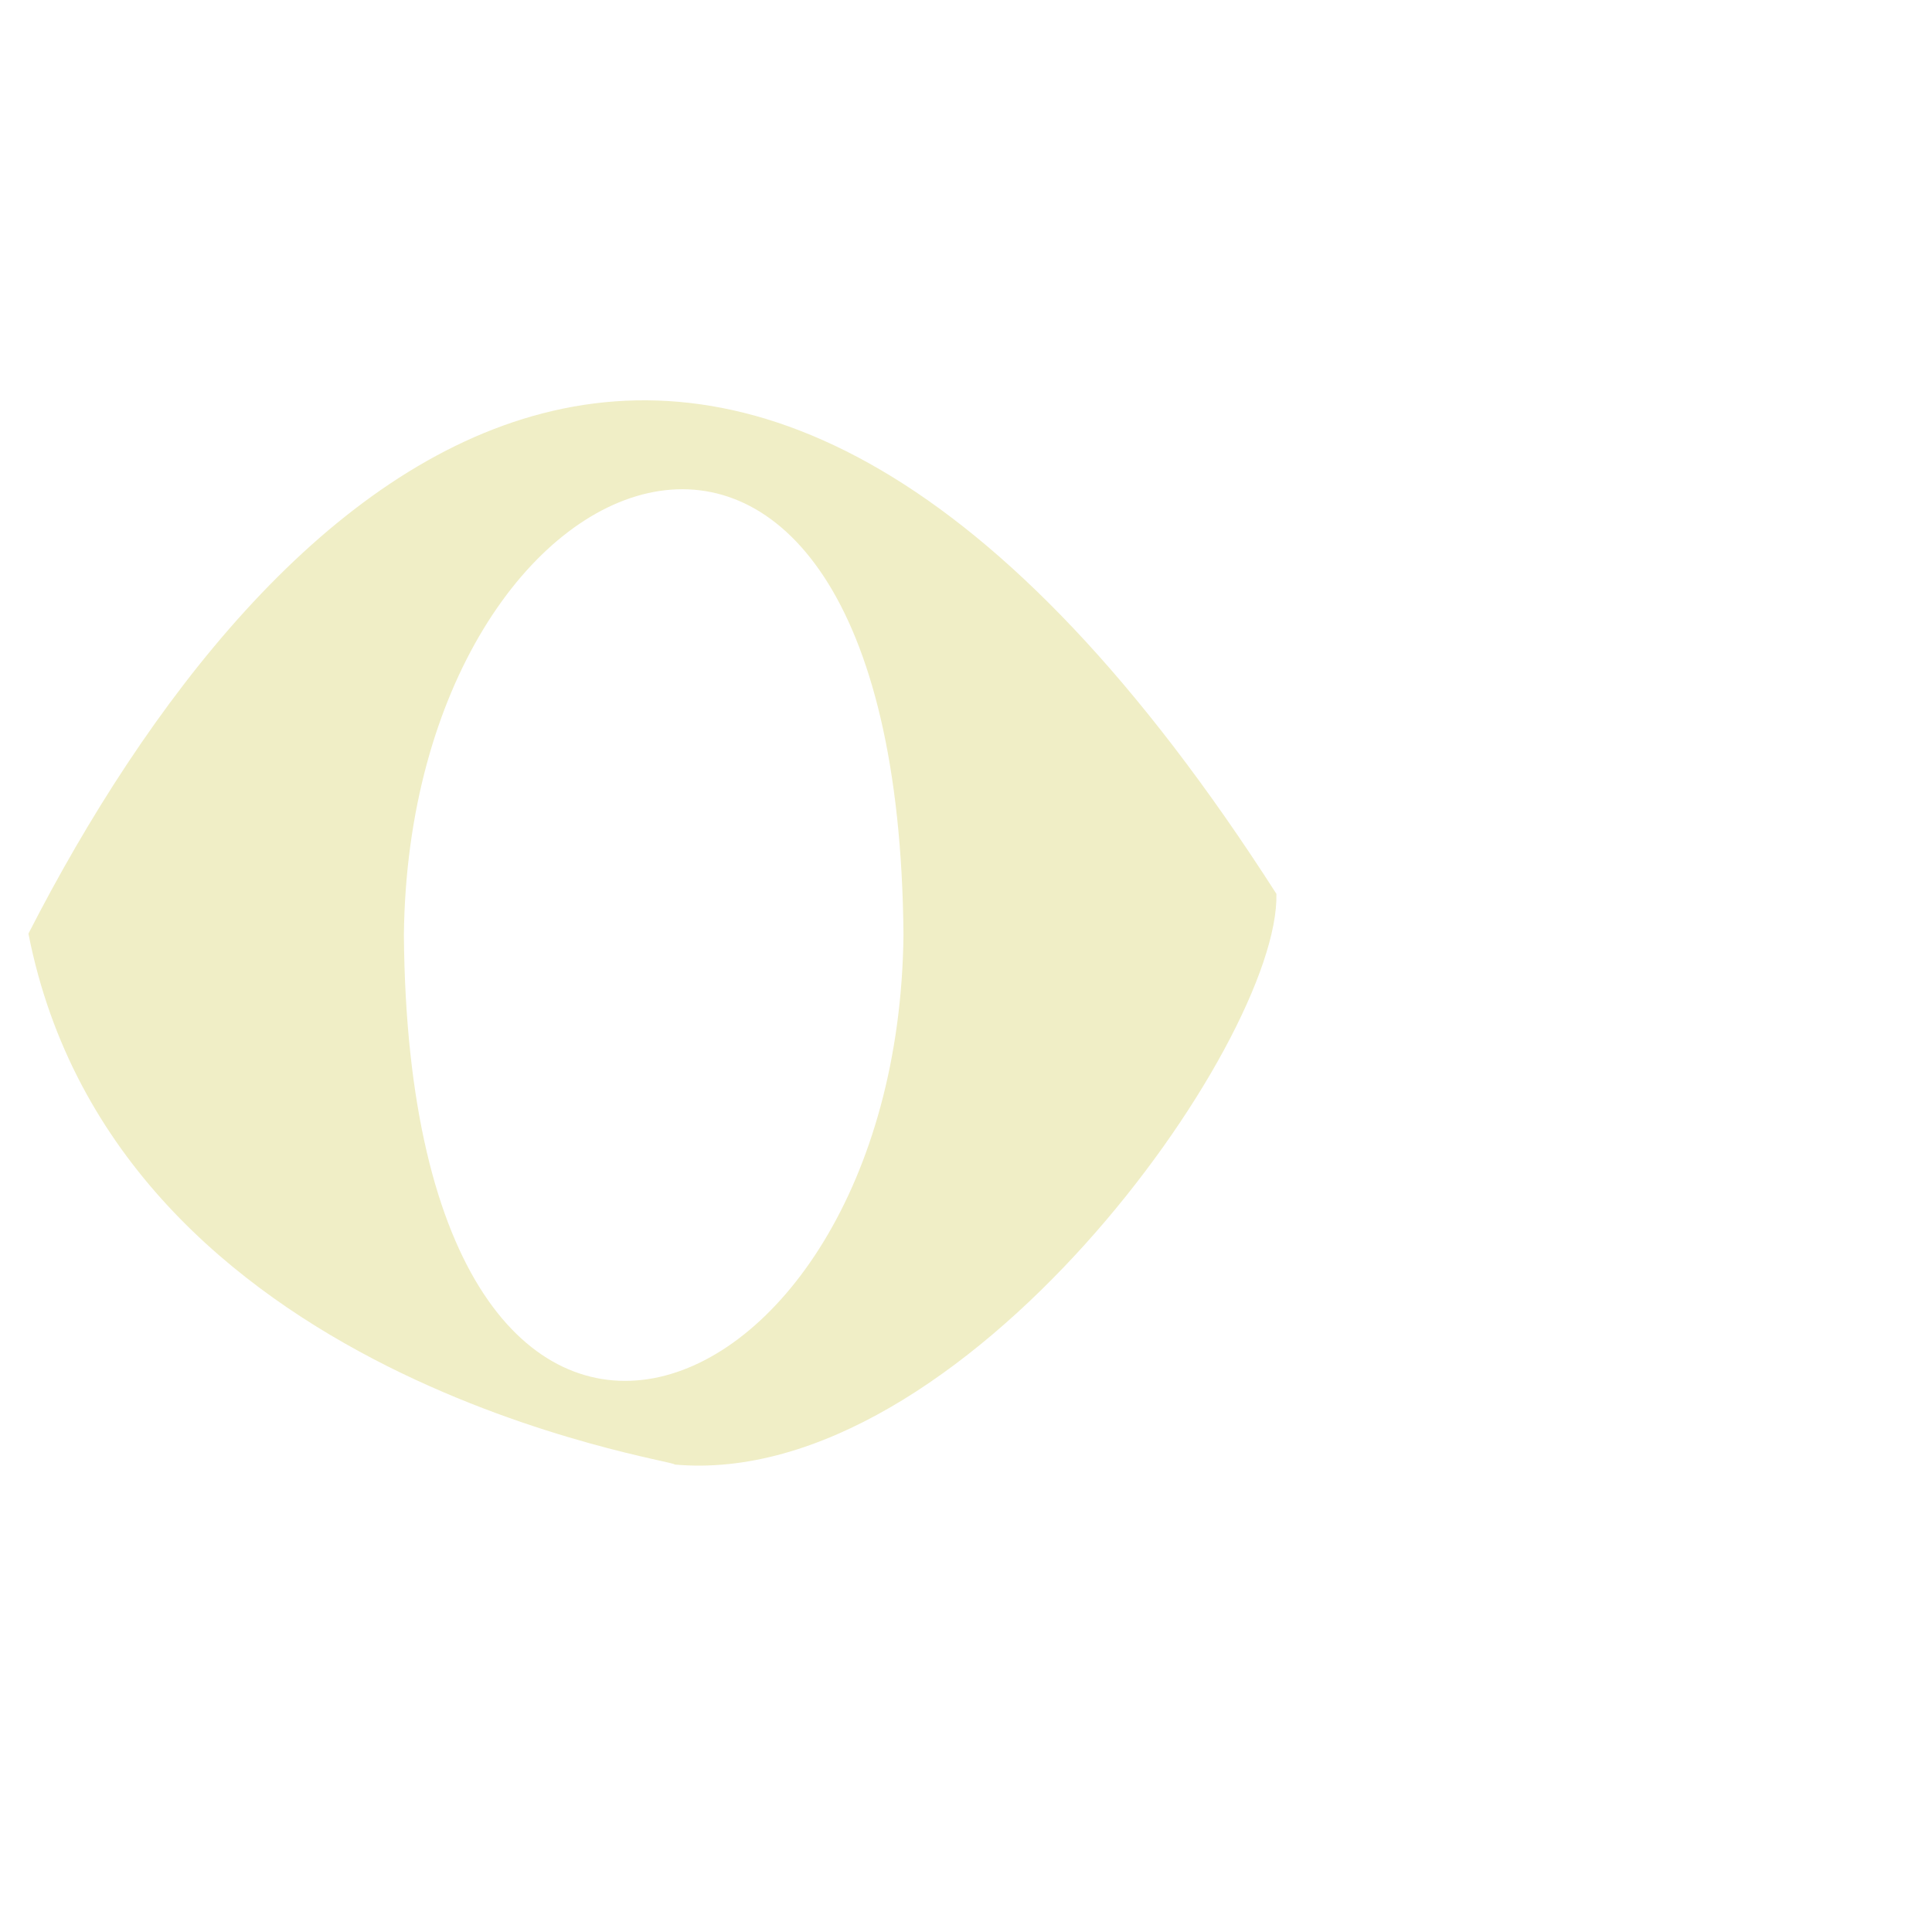
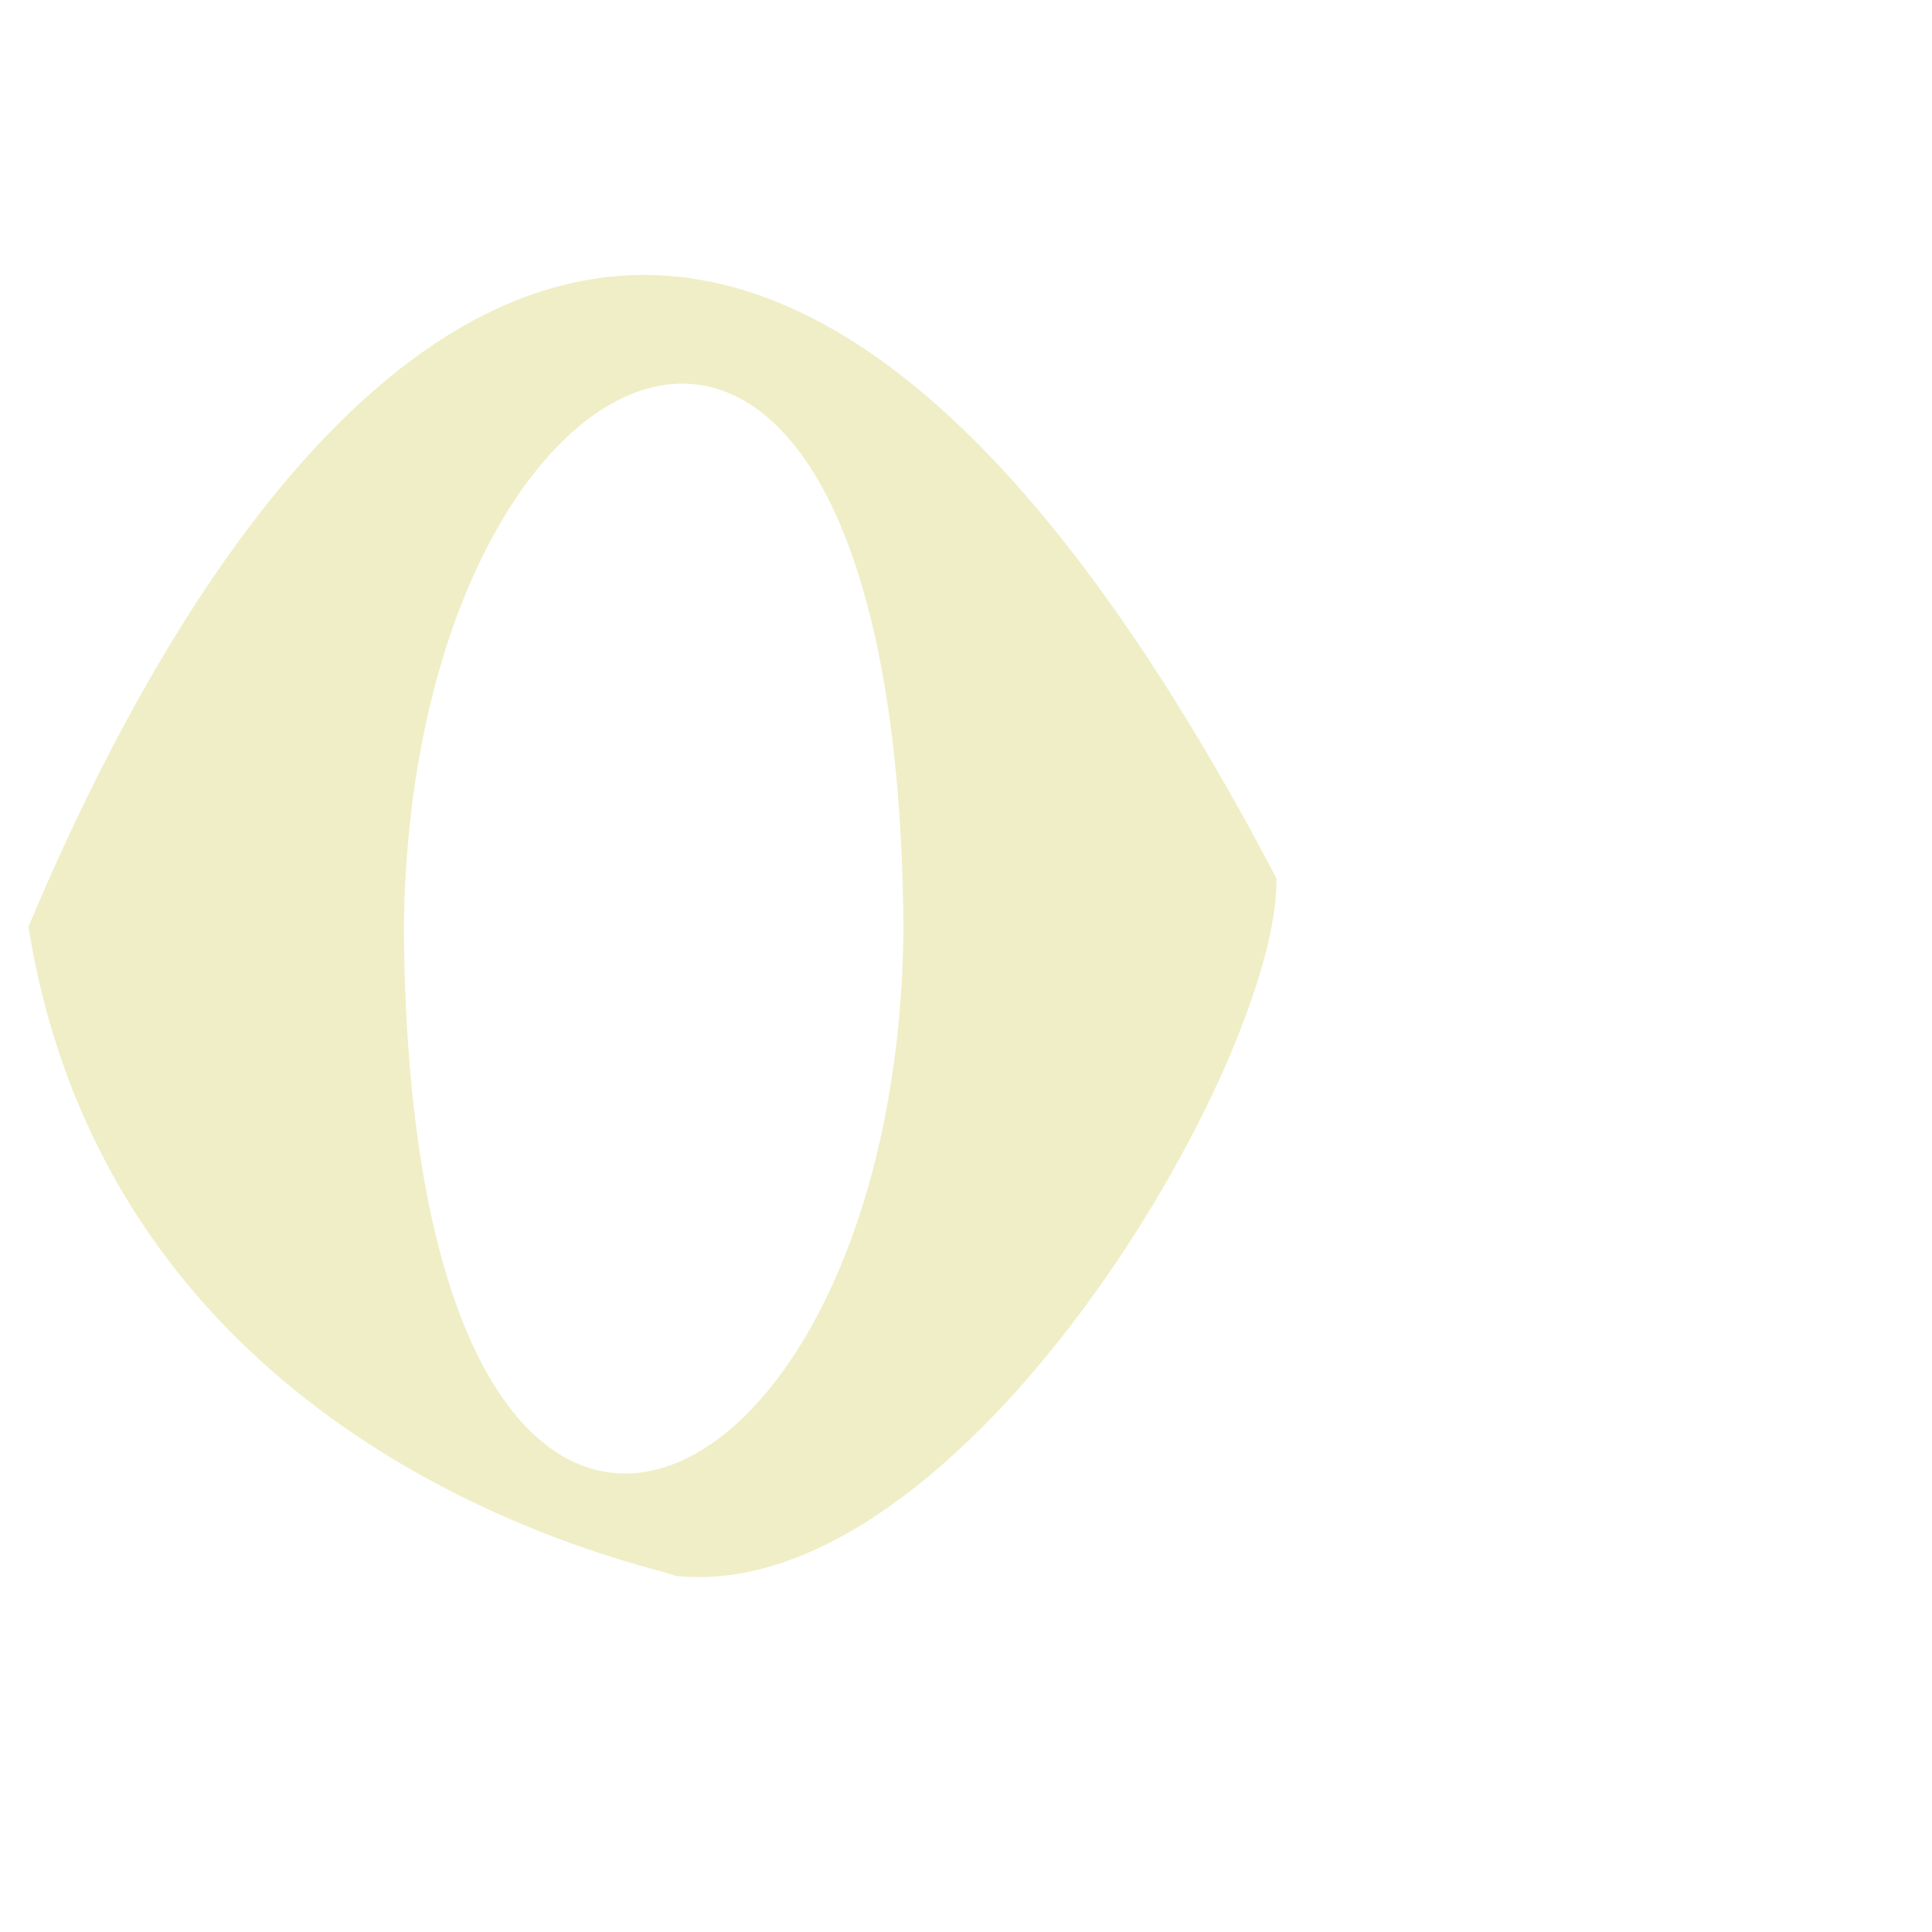
<svg xmlns="http://www.w3.org/2000/svg" viewBox="0 0 64 64" role="img" aria-label="Luísa Soncim">
  <style>
    .olho { fill: #F0EEC6 }
    @media (prefers-color-scheme: light) { .olho { fill: #0B1A17 } }
  </style>
-   <g class="olho" transform="translate(-125.37,-20.87) scale(0.4384,0.789)">
+   <g class="olho" transform="translate(-125.37,-32.61) scale(0.4384,0.9644)">
    <path fill-rule="evenodd" d="M382.42,63.98c-41.9-36.33-76.41-17.74-94.3,1.67,6.67,18.86,49.32,22.12,48.82,22.29,21.75,1.09,45.74-17.72,45.48-23.96Z M354.24,65.71c-.42,20.9-37.33,28.71-37.75,0,.42-20.9,37.33-28.71,37.75,0Z" />
  </g>
</svg>
